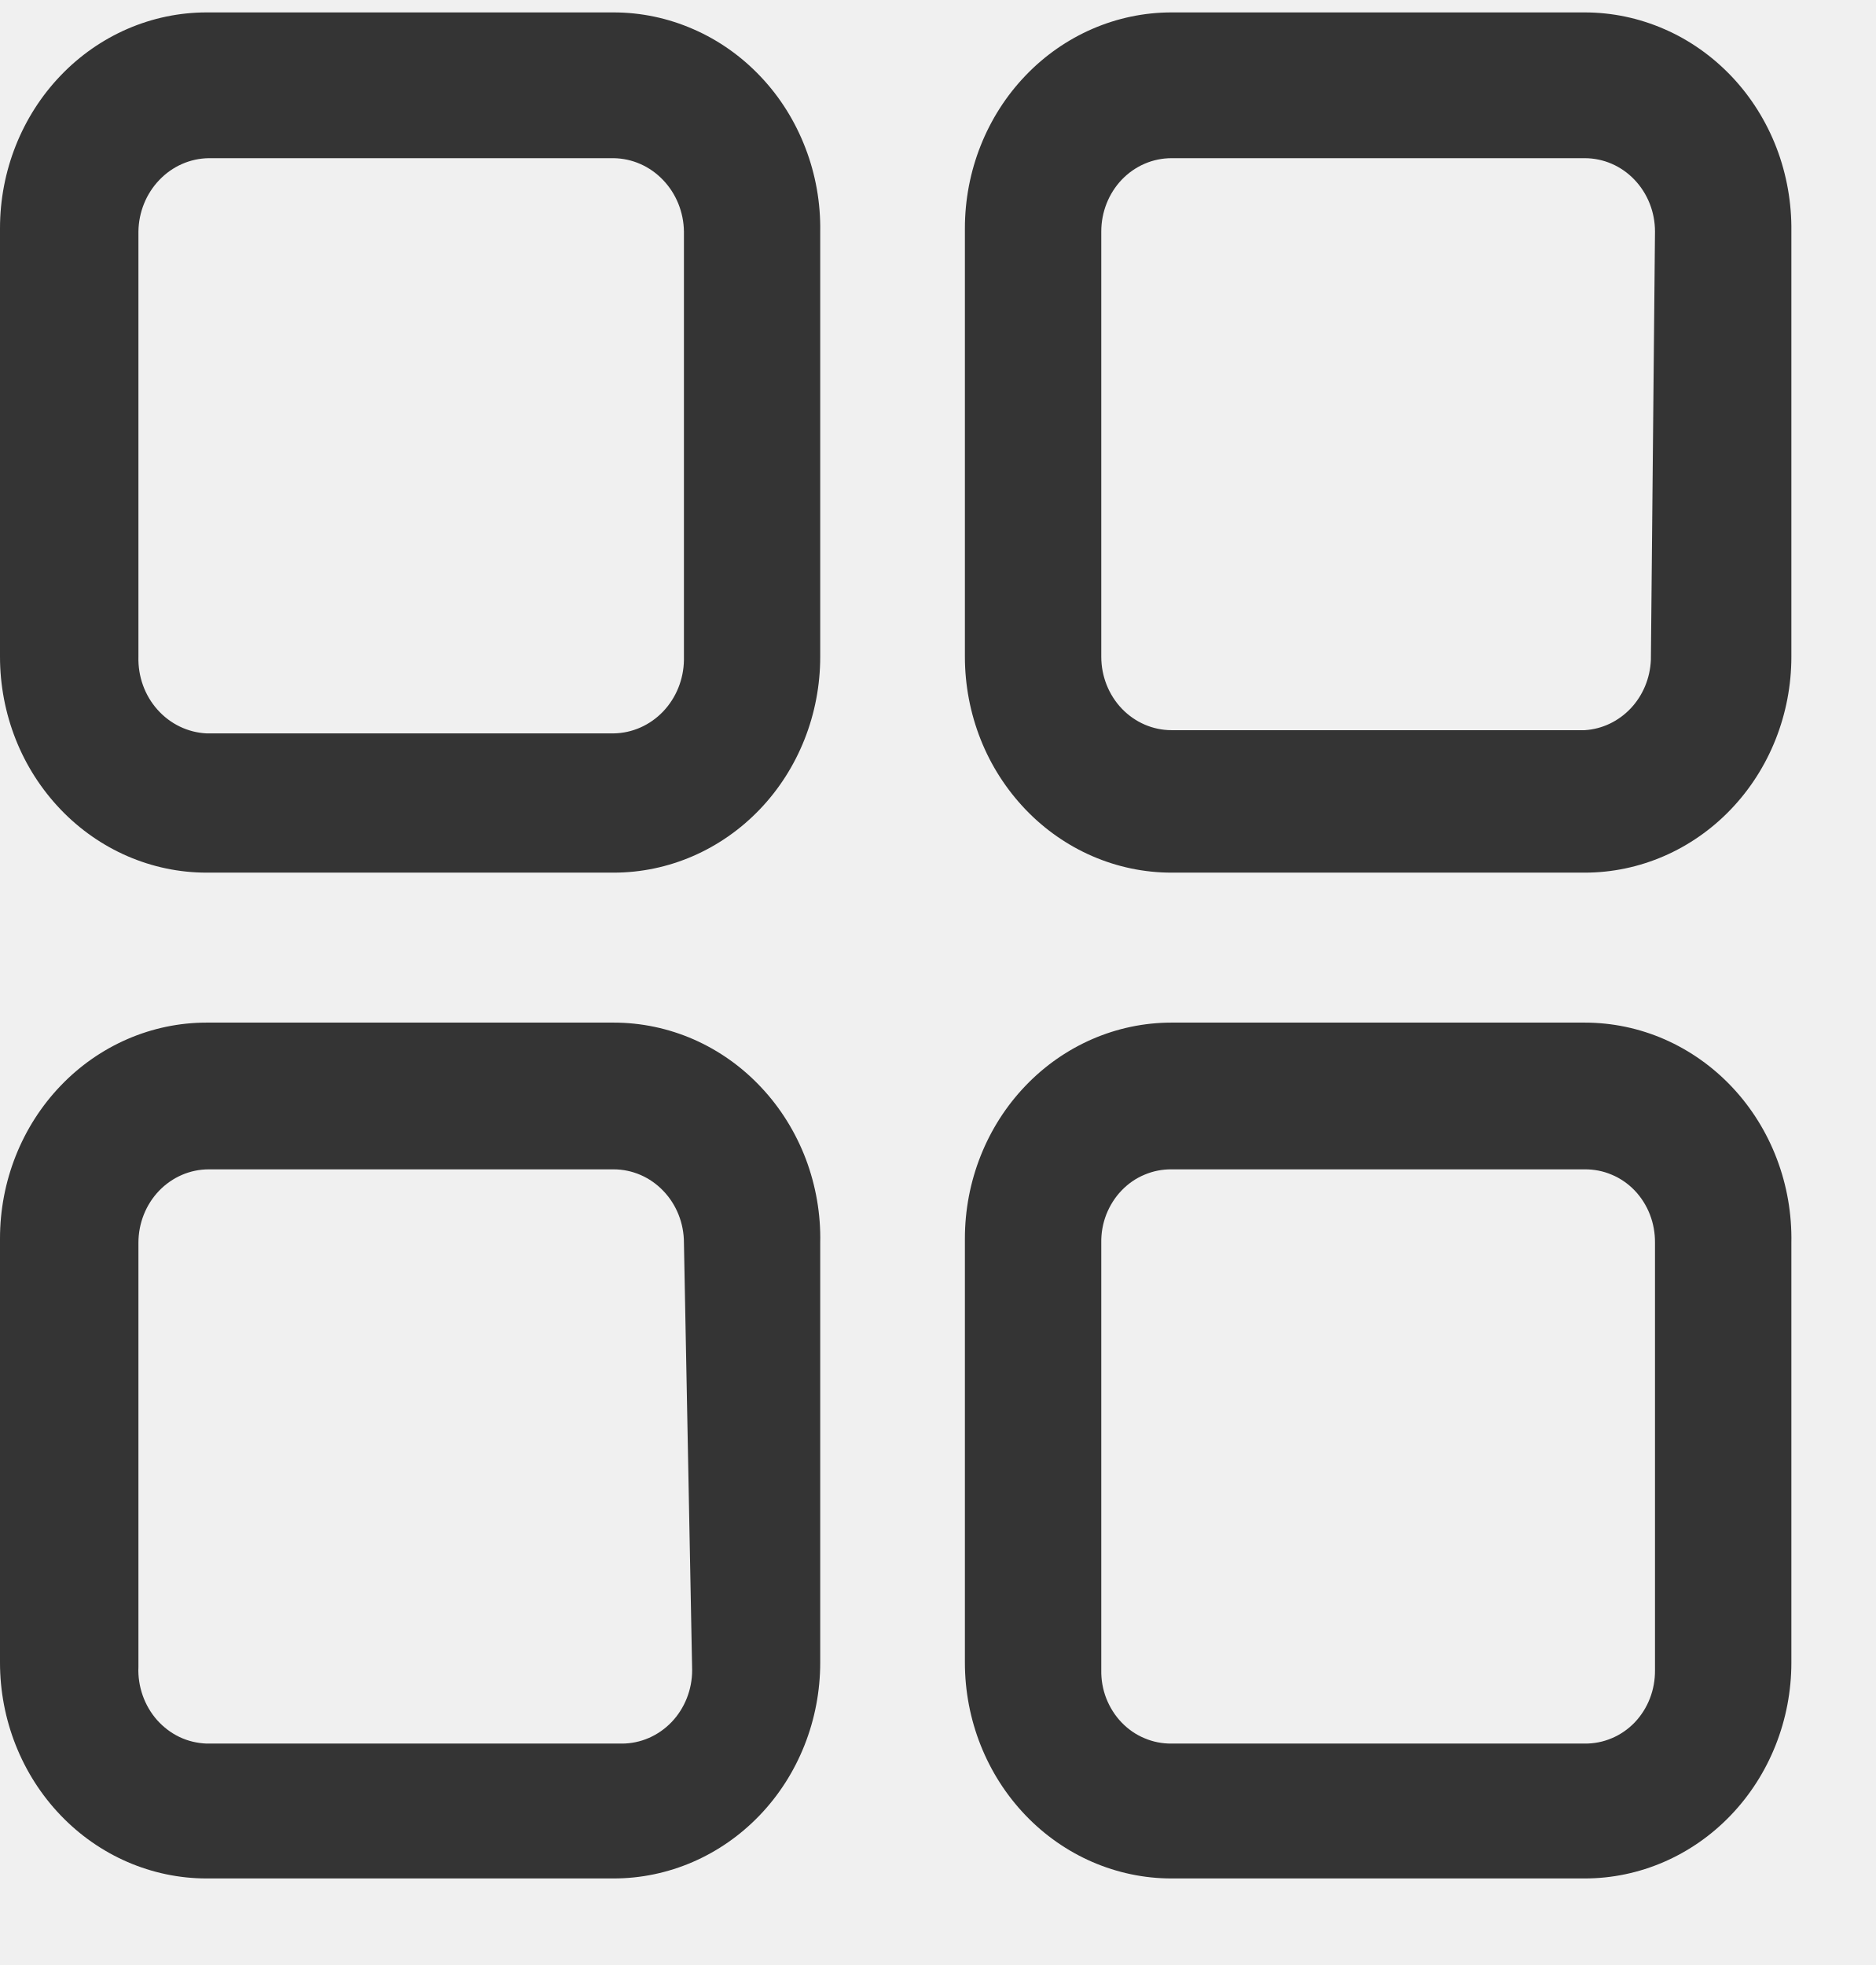
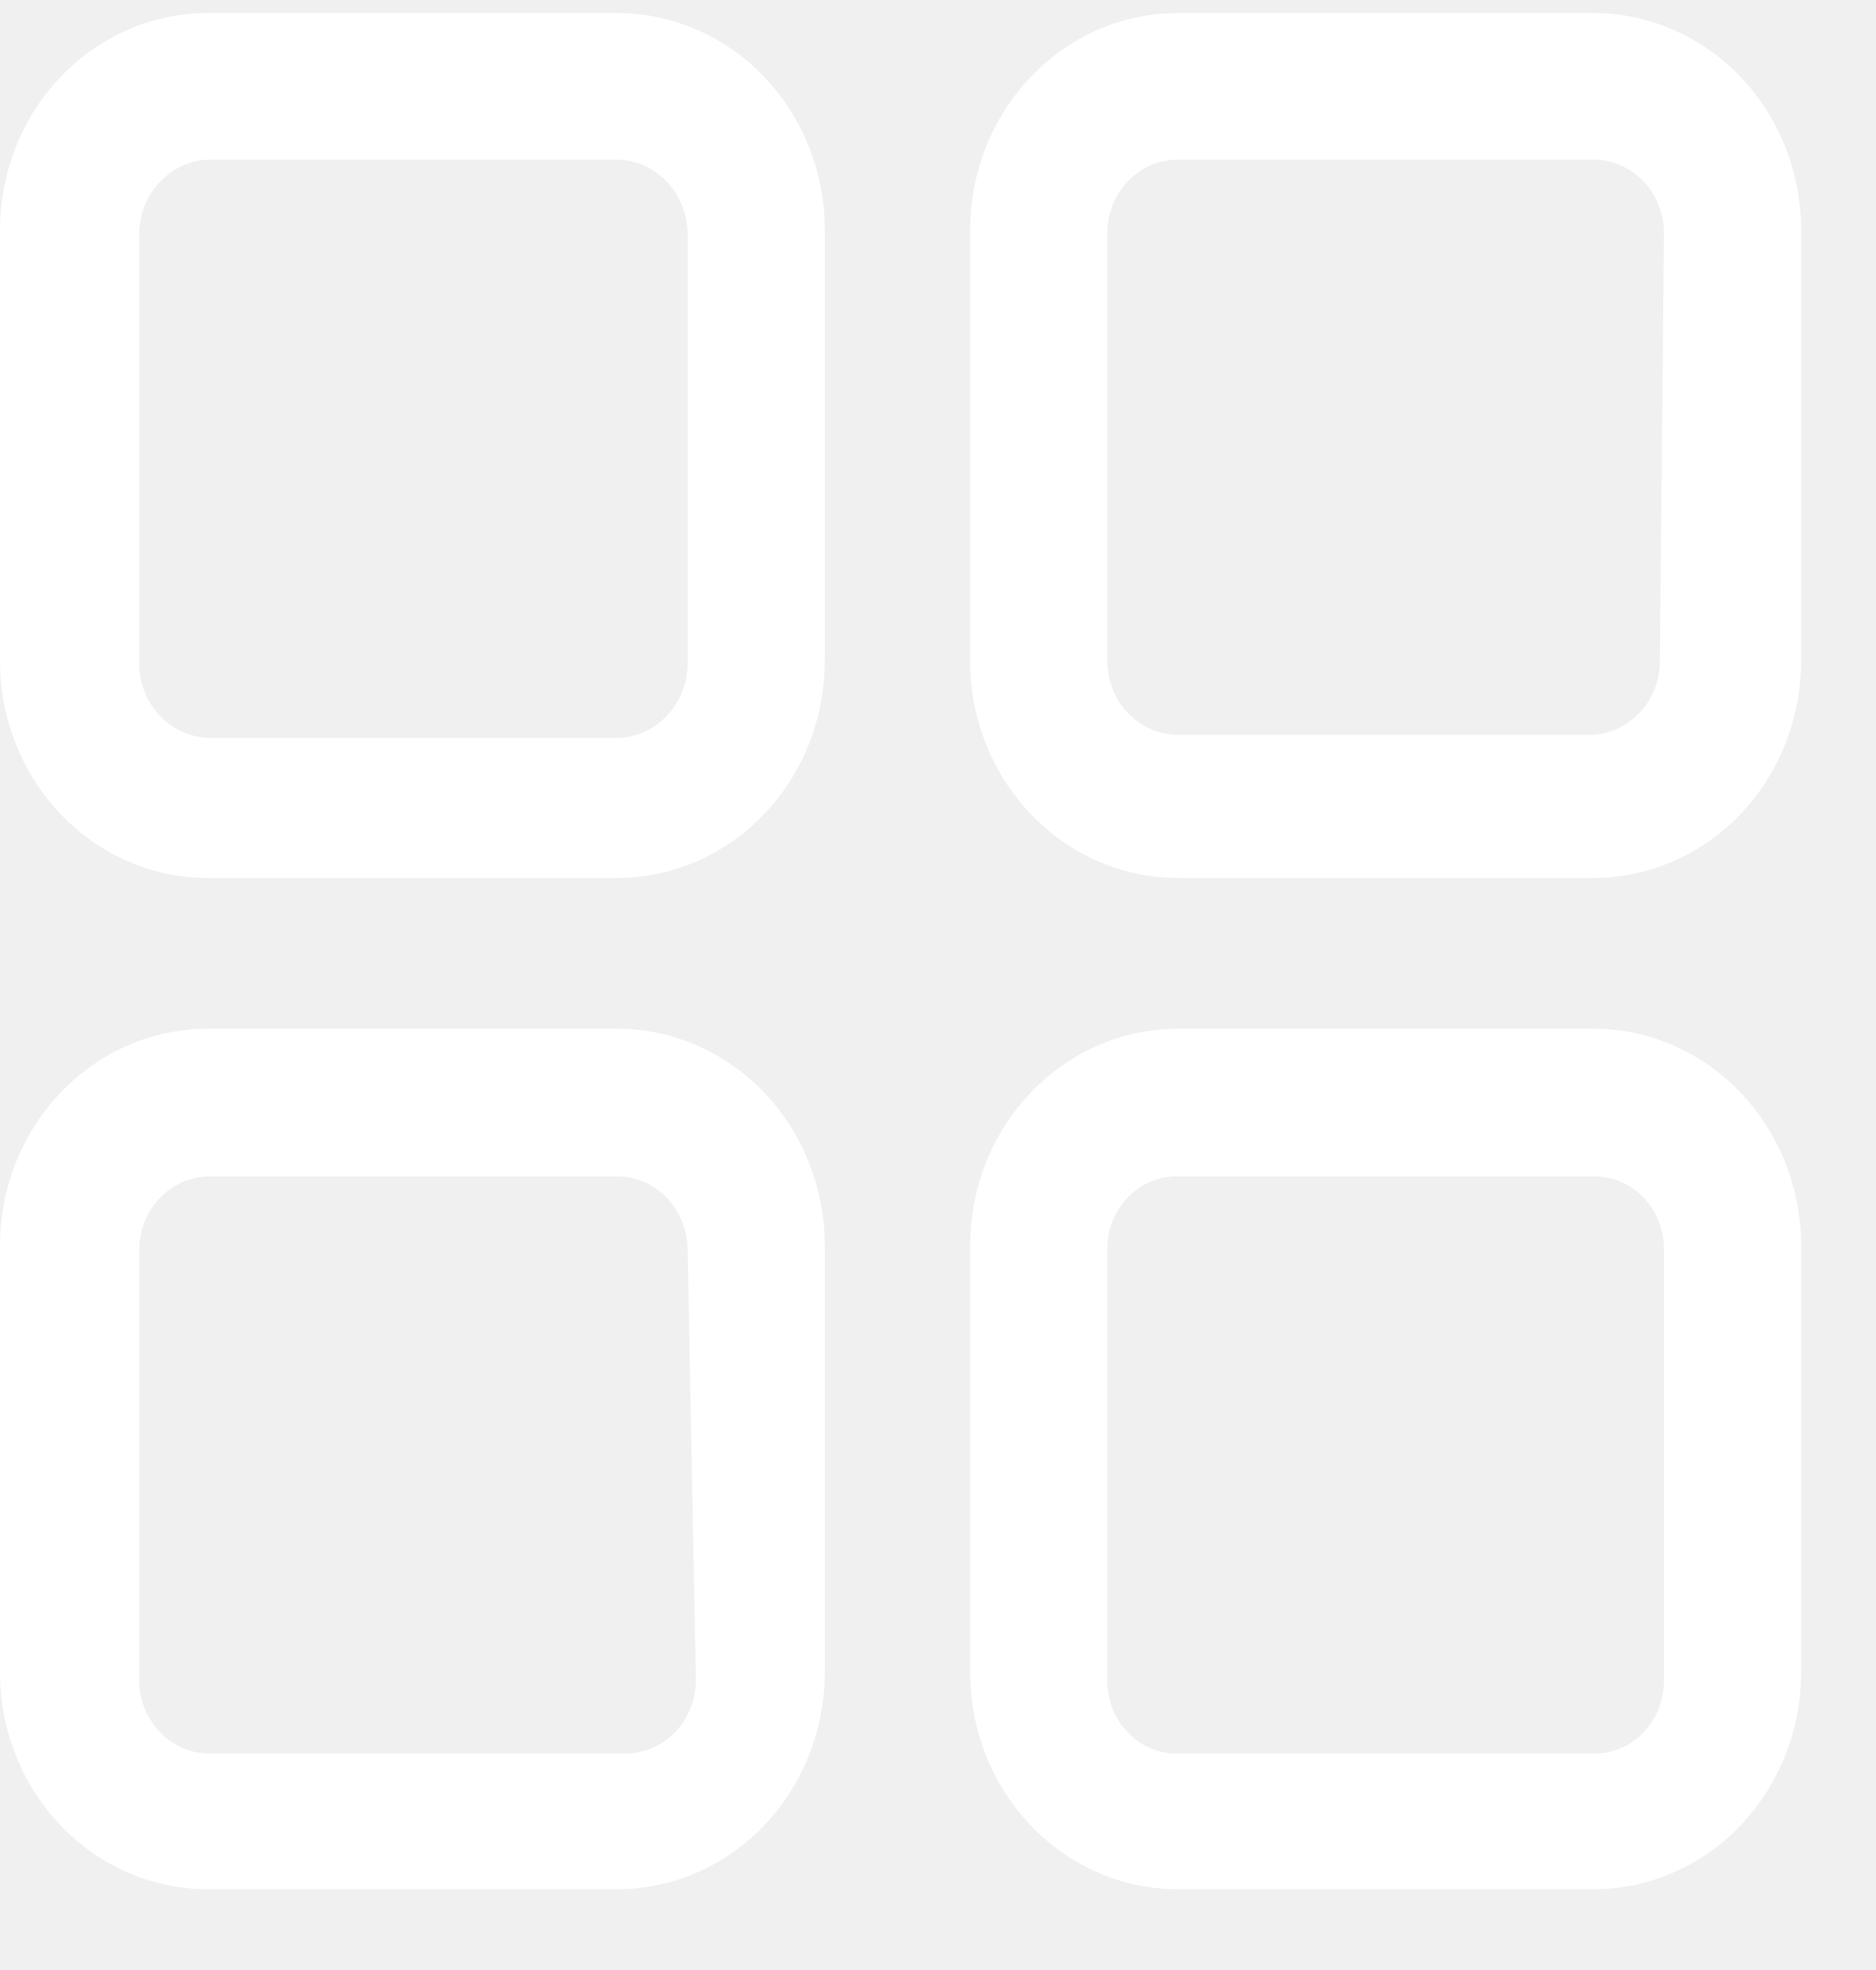
- <svg xmlns="http://www.w3.org/2000/svg" width="21" height="22" viewBox="0 0 21 22" fill="none">
-   <path d="M17.744 11.449H13.117C12.504 11.449 11.915 11.704 11.482 12.157C11.048 12.61 10.804 13.225 10.804 13.866V18.614C10.804 19.255 11.048 19.87 11.482 20.323C11.915 20.776 12.504 21.031 13.117 21.031H17.744C18.358 21.031 18.946 20.776 19.38 20.323C19.814 19.87 20.058 19.255 20.058 18.614V13.914C20.064 13.593 20.009 13.273 19.895 12.974C19.782 12.676 19.612 12.403 19.397 12.174C19.181 11.944 18.924 11.762 18.64 11.637C18.357 11.513 18.052 11.449 17.744 11.449ZM18.531 18.699C18.532 18.807 18.513 18.915 18.474 19.015C18.435 19.116 18.377 19.207 18.304 19.284C18.231 19.36 18.143 19.421 18.047 19.461C17.951 19.502 17.848 19.522 17.744 19.521H13.117C13.014 19.522 12.911 19.502 12.815 19.461C12.718 19.421 12.631 19.36 12.558 19.284C12.484 19.207 12.427 19.116 12.387 19.015C12.348 18.915 12.329 18.807 12.331 18.699V13.914C12.329 13.806 12.348 13.698 12.387 13.598C12.427 13.497 12.484 13.406 12.558 13.329C12.631 13.253 12.718 13.192 12.815 13.152C12.911 13.111 13.014 13.091 13.117 13.092H17.744C17.848 13.091 17.951 13.111 18.047 13.152C18.143 13.192 18.231 13.253 18.304 13.329C18.377 13.406 18.435 13.497 18.474 13.598C18.513 13.698 18.532 13.806 18.531 13.914V18.699ZM6.964 11.449H2.313C1.7 11.449 1.111 11.704 0.678 12.157C0.244 12.61 0 13.225 0 13.866V18.614C0 19.255 0.244 19.87 0.678 20.323C1.111 20.776 1.7 21.031 2.313 21.031H6.871C7.485 21.031 8.073 20.776 8.507 20.323C8.941 19.87 9.184 19.255 9.184 18.614V13.914C9.191 13.593 9.135 13.273 9.022 12.974C8.908 12.676 8.739 12.403 8.523 12.174C8.308 11.944 8.051 11.762 7.767 11.637C7.483 11.513 7.179 11.449 6.871 11.449H6.964ZM7.75 18.699C7.75 18.917 7.667 19.126 7.52 19.28C7.372 19.434 7.172 19.521 6.964 19.521H2.313C2.209 19.517 2.106 19.493 2.011 19.448C1.916 19.403 1.831 19.338 1.76 19.259C1.689 19.179 1.634 19.085 1.598 18.983C1.562 18.88 1.545 18.772 1.55 18.663V13.914C1.55 13.696 1.633 13.487 1.78 13.333C1.928 13.179 2.128 13.092 2.337 13.092H6.871C7.08 13.092 7.28 13.179 7.427 13.333C7.575 13.487 7.658 13.696 7.658 13.914L7.75 18.699ZM6.871 0.139H2.313C1.7 0.139 1.111 0.394 0.678 0.847C0.244 1.3 0 1.915 0 2.556V7.353C0 7.67 0.06 7.985 0.176 8.278C0.292 8.571 0.463 8.837 0.678 9.062C1.111 9.515 1.7 9.77 2.313 9.77H6.871C7.485 9.77 8.073 9.515 8.507 9.062C8.941 8.609 9.184 7.994 9.184 7.353V2.592C9.189 2.272 9.133 1.954 9.018 1.656C8.904 1.359 8.735 1.088 8.519 0.86C8.304 0.632 8.047 0.45 7.764 0.327C7.481 0.203 7.178 0.139 6.871 0.139ZM7.658 7.389C7.655 7.606 7.571 7.813 7.424 7.967C7.277 8.12 7.079 8.208 6.871 8.211H2.313C2.104 8.201 1.906 8.106 1.763 7.945C1.62 7.785 1.544 7.572 1.55 7.353V2.592C1.553 2.375 1.637 2.168 1.784 2.015C1.931 1.861 2.129 1.774 2.337 1.771H6.871C7.079 1.774 7.277 1.861 7.424 2.015C7.571 2.168 7.655 2.375 7.658 2.592V7.389ZM17.698 0.139H13.117C12.504 0.139 11.915 0.394 11.482 0.847C11.048 1.3 10.804 1.915 10.804 2.556V7.353C10.804 7.67 10.864 7.985 10.98 8.278C11.096 8.571 11.267 8.837 11.482 9.062C11.915 9.515 12.504 9.77 13.117 9.77H17.744C18.358 9.77 18.946 9.515 19.38 9.062C19.814 8.609 20.058 7.994 20.058 7.353V2.592C20.062 2.272 20.006 1.954 19.892 1.656C19.778 1.359 19.608 1.088 19.393 0.86C19.177 0.632 18.921 0.45 18.638 0.327C18.355 0.203 18.051 0.139 17.744 0.139H17.698ZM18.485 7.389C18.476 7.593 18.396 7.786 18.259 7.931C18.122 8.076 17.939 8.163 17.744 8.175H13.117C12.909 8.175 12.709 8.088 12.561 7.934C12.414 7.78 12.331 7.571 12.331 7.353V2.592C12.331 2.374 12.414 2.165 12.561 2.011C12.709 1.857 12.909 1.771 13.117 1.771H17.744C17.953 1.771 18.153 1.857 18.3 2.011C18.448 2.165 18.531 2.374 18.531 2.592L18.485 7.389Z" fill="#343434" />
+ <svg xmlns="http://www.w3.org/2000/svg" width="20" height="21" viewBox="0 0 20 21" fill="none">
+   <path d="M16.987 10.966H12.558C11.97 10.966 11.407 11.21 10.992 11.644C10.576 12.078 10.343 12.666 10.343 13.28V17.826C10.343 18.439 10.576 19.028 10.992 19.462C11.407 19.896 11.97 20.139 12.558 20.139H16.987C17.574 20.139 18.138 19.896 18.553 19.462C18.968 19.028 19.202 18.439 19.202 17.826V13.326C19.208 13.018 19.155 12.713 19.046 12.427C18.937 12.14 18.775 11.88 18.569 11.66C18.363 11.441 18.117 11.266 17.845 11.147C17.573 11.028 17.282 10.966 16.987 10.966ZM17.74 17.907C17.741 18.011 17.723 18.113 17.686 18.21C17.648 18.306 17.593 18.393 17.523 18.466C17.453 18.54 17.369 18.598 17.277 18.637C17.185 18.676 17.086 18.695 16.987 18.693H12.558C12.458 18.695 12.36 18.676 12.268 18.637C12.176 18.598 12.092 18.54 12.022 18.466C11.951 18.393 11.896 18.306 11.859 18.21C11.822 18.113 11.803 18.011 11.805 17.907V13.326C11.803 13.222 11.822 13.119 11.859 13.023C11.896 12.927 11.951 12.84 12.022 12.767C12.092 12.693 12.176 12.635 12.268 12.596C12.36 12.557 12.458 12.538 12.558 12.54H16.987C17.086 12.538 17.185 12.557 17.277 12.596C17.369 12.635 17.453 12.693 17.523 12.767C17.593 12.84 17.648 12.927 17.686 13.023C17.723 13.119 17.741 13.222 17.74 13.326V17.907ZM6.666 10.966H2.215C1.627 10.966 1.064 11.21 0.649 11.644C0.233 12.078 0 12.666 0 13.28V17.826C0 18.439 0.233 19.028 0.649 19.462C1.064 19.896 1.627 20.139 2.215 20.139H6.578C7.165 20.139 7.728 19.896 8.144 19.462C8.559 19.028 8.793 18.439 8.793 17.826V13.326C8.798 13.018 8.745 12.713 8.637 12.427C8.528 12.14 8.366 11.88 8.16 11.66C7.953 11.441 7.707 11.266 7.436 11.147C7.164 11.028 6.872 10.966 6.578 10.966H6.666ZM7.419 17.907C7.419 18.115 7.34 18.316 7.199 18.463C7.058 18.61 6.866 18.693 6.666 18.693H2.215C2.115 18.69 2.017 18.667 1.926 18.624C1.835 18.581 1.753 18.519 1.685 18.443C1.617 18.366 1.564 18.276 1.529 18.178C1.495 18.081 1.479 17.976 1.484 17.872V13.326C1.484 13.117 1.563 12.917 1.704 12.77C1.846 12.622 2.037 12.54 2.237 12.54H6.578C6.777 12.54 6.969 12.622 7.11 12.77C7.251 12.917 7.331 13.117 7.331 13.326L7.419 17.907ZM6.578 0.139H2.215C1.627 0.139 1.064 0.383 0.649 0.817C0.233 1.251 0 1.839 0 2.453V7.045C0 7.349 0.057 7.65 0.169 7.93C0.28 8.211 0.443 8.466 0.649 8.681C1.064 9.115 1.627 9.359 2.215 9.359H6.578C7.165 9.359 7.728 9.115 8.144 8.681C8.559 8.247 8.793 7.659 8.793 7.045V2.487C8.797 2.181 8.743 1.876 8.634 1.591C8.524 1.307 8.362 1.048 8.156 0.829C7.95 0.611 7.704 0.437 7.433 0.319C7.162 0.2 6.871 0.139 6.578 0.139V0.139ZM7.331 7.08C7.328 7.287 7.248 7.486 7.107 7.633C6.966 7.779 6.777 7.863 6.578 7.866H2.215C2.014 7.857 1.825 7.766 1.688 7.612C1.551 7.459 1.478 7.255 1.484 7.045V2.487C1.487 2.28 1.567 2.081 1.708 1.935C1.848 1.788 2.038 1.704 2.237 1.701H6.578C6.777 1.704 6.966 1.788 7.107 1.935C7.248 2.081 7.328 2.28 7.331 2.487V7.08ZM16.943 0.139H12.558C11.97 0.139 11.407 0.383 10.992 0.817C10.576 1.251 10.343 1.839 10.343 2.453V7.045C10.343 7.349 10.4 7.65 10.511 7.93C10.623 8.211 10.786 8.466 10.992 8.681C11.407 9.115 11.97 9.359 12.558 9.359H16.987C17.574 9.359 18.138 9.115 18.553 8.681C18.968 8.247 19.202 7.659 19.202 7.045V2.487C19.206 2.181 19.152 1.876 19.043 1.591C18.933 1.307 18.771 1.048 18.565 0.829C18.359 0.611 18.113 0.437 17.842 0.319C17.571 0.2 17.281 0.139 16.987 0.139H16.943ZM17.696 7.08C17.688 7.275 17.611 7.459 17.48 7.598C17.349 7.737 17.173 7.82 16.987 7.832H12.558C12.358 7.832 12.166 7.749 12.025 7.601C11.884 7.454 11.805 7.254 11.805 7.045V2.487C11.805 2.279 11.884 2.079 12.025 1.931C12.166 1.784 12.358 1.701 12.558 1.701H16.987C17.187 1.701 17.378 1.784 17.52 1.931C17.661 2.079 17.74 2.279 17.74 2.487L17.696 7.08Z" fill="white" />
</svg>
